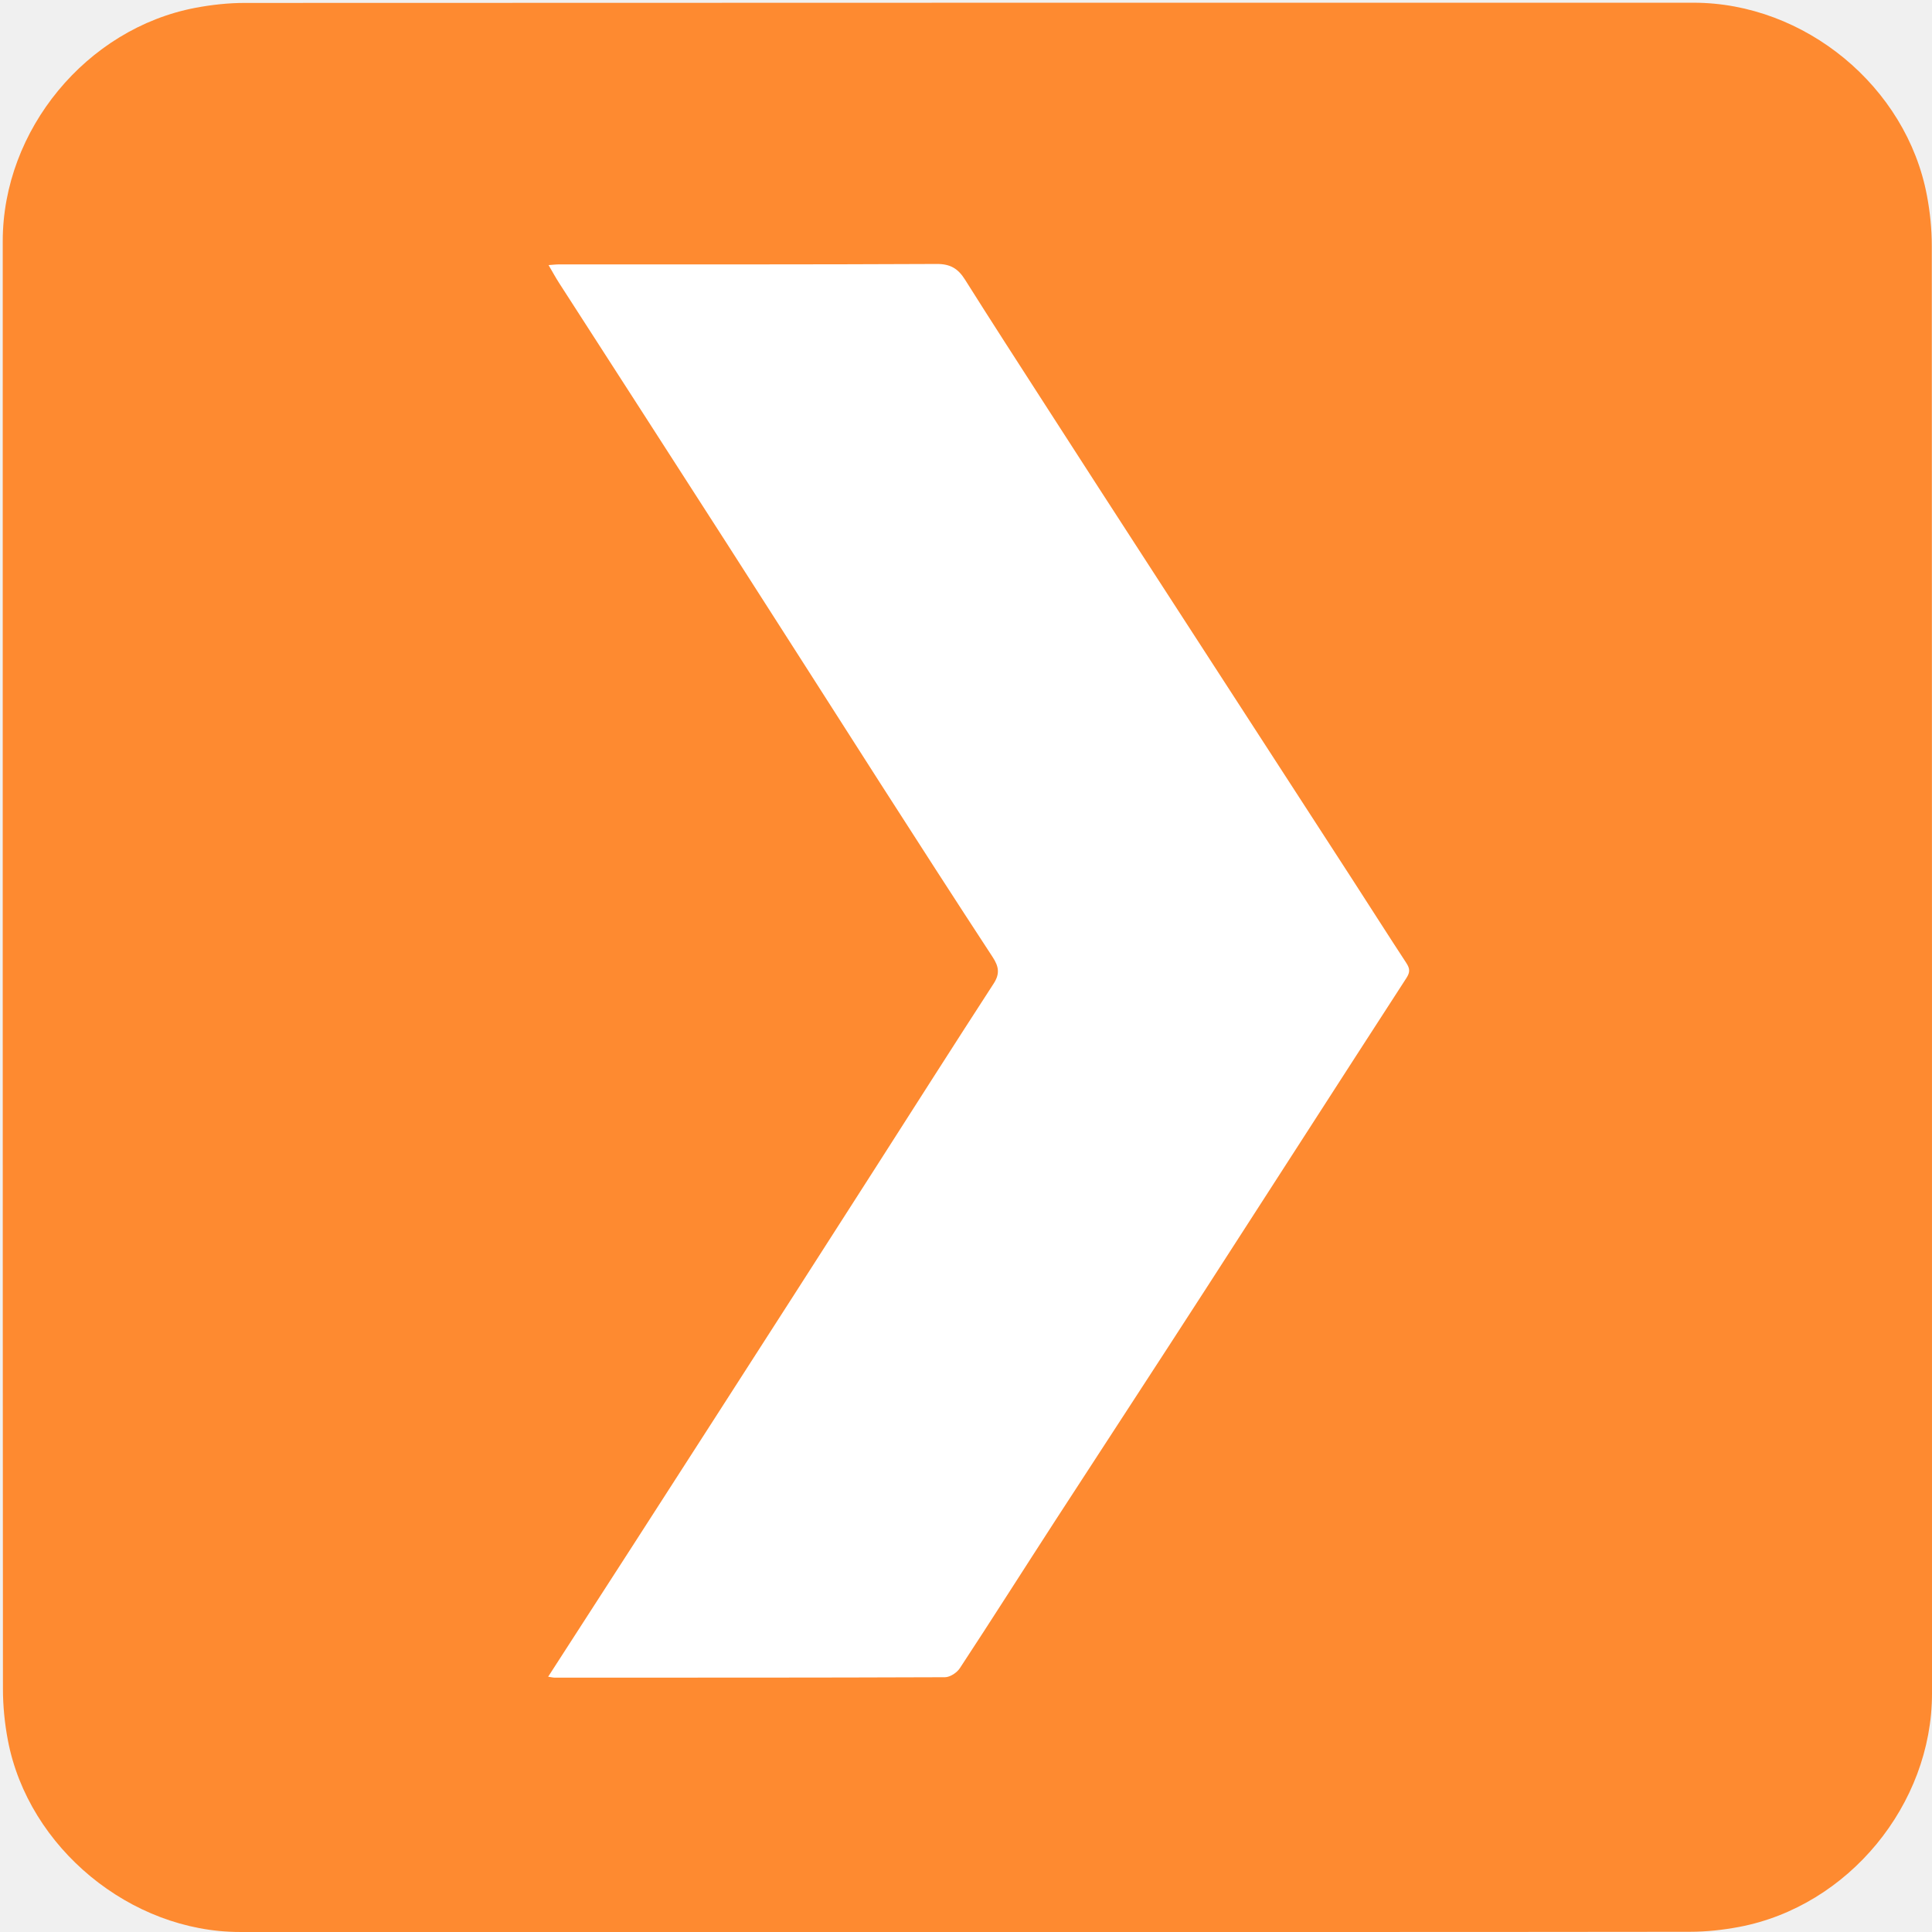
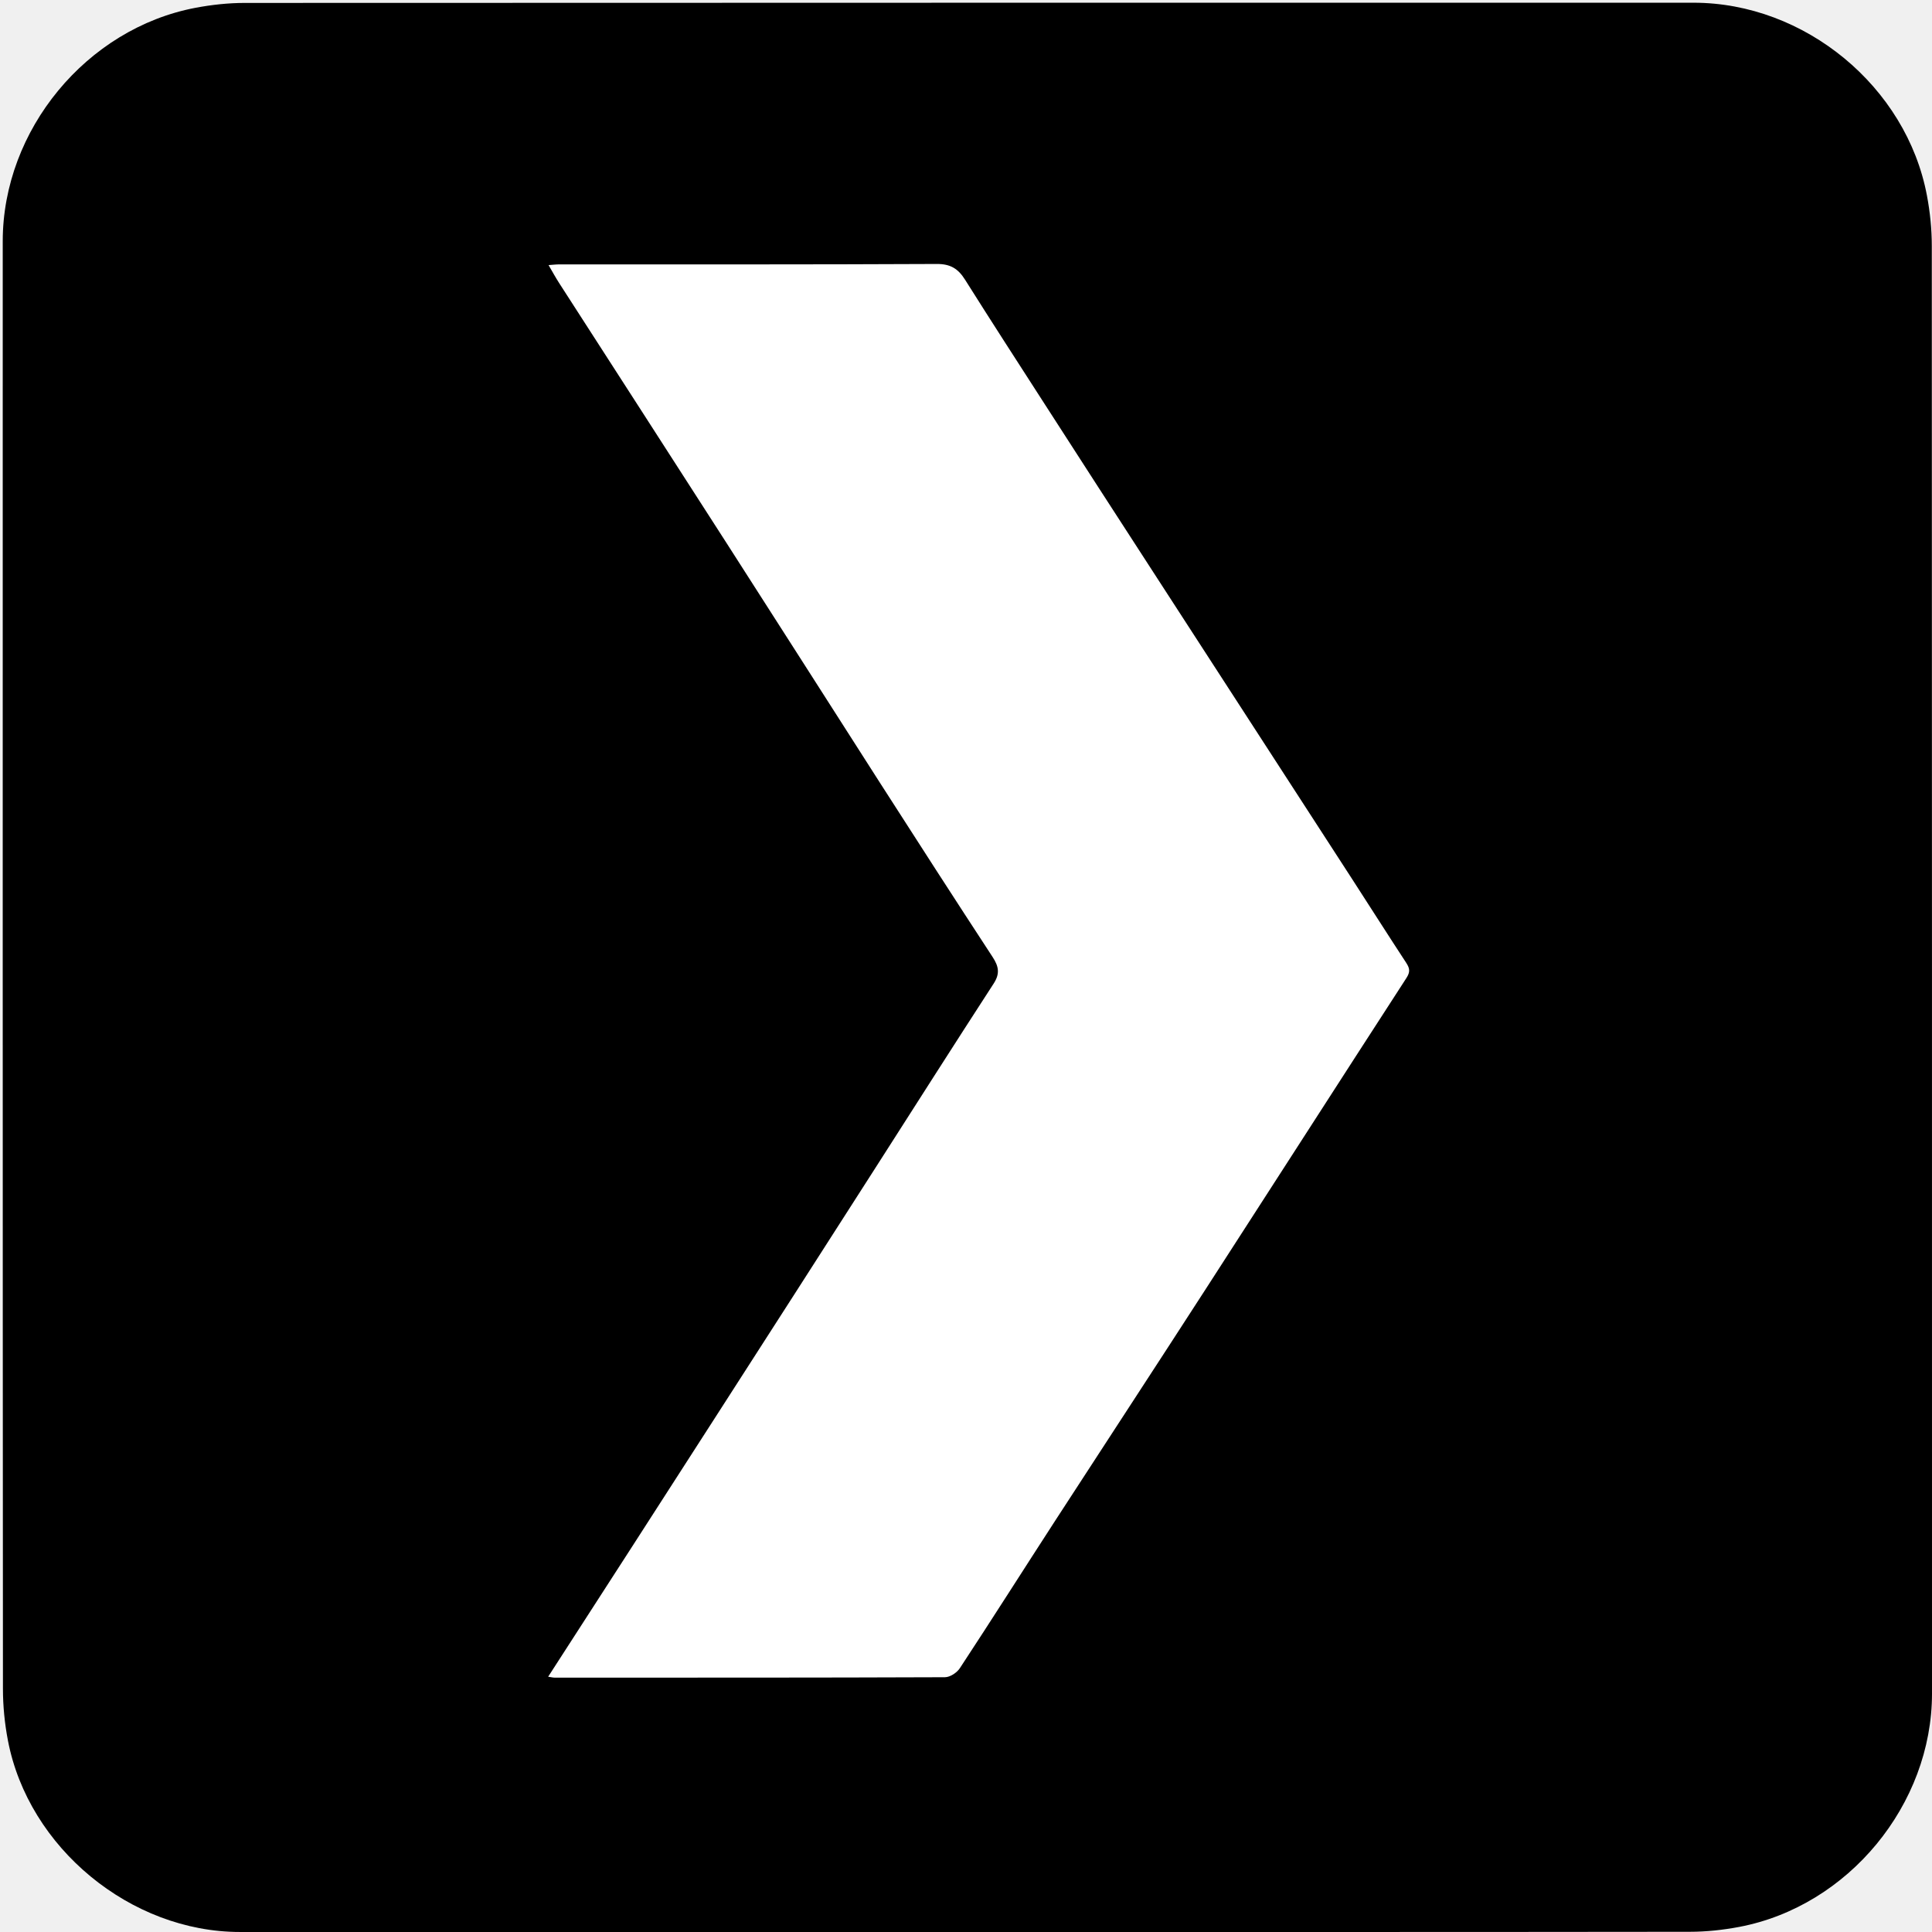
<svg xmlns="http://www.w3.org/2000/svg" id="plex" viewBox="0 0 762 762" width="500" height="500" shape-rendering="geometricPrecision" text-rendering="geometricPrecision" version="1.1">
  <style id="zoom">
    @keyframes plex_logo_animation__ts{0%,to{transform:translate(172.5977px,437.5853px) scale(1,1)}26.667%,73.333%{transform:translate(172.5977px,437.5853px) scale(1,1);animation-timing-function:cubic-bezier(.42,0,.58,1)}40%,60%{transform:translate(172.5977px,437.5853px) scale(0,0);animation-timing-function:cubic-bezier(.42,0,.58,1)}}#plex{pointer-events:all}#plex *{animation-play-state:paused!important}#plex:hover *{animation-play-state:running!important}#plex_logo_animation{animation:plex_logo_animation__ts 3000ms linear infinite normal forwards}
  </style>
  <g id="background" transform="matrix(4 0 0 4 -304.4 -1367.446)">
-     <path id="square" d="M171.36 532.36h-71.6c-10.78 0-20.86-8.3-22.88-18.89-.32-1.67-.49-3.4-.49-5.1-.03-47.58-.02-95.15-.02-142.73 0-10.95 8.25-20.97 19.01-23.01 1.59-.3 3.24-.48 4.86-.48 47.62-.02 95.23-.02 142.85-.02 10.95 0 20.99 8.26 23.01 19.01.31 1.63.48 3.32.48 4.98.02 47.58.02 95.15.02 142.73 0 10.95-8.25 20.97-19.01 23.01-1.59.3-3.24.48-4.86.48-23.79.03-47.58.02-71.37.02z" fill="#FE8A30" stroke="none" stroke-width="1" />
+     <path id="square" d="M171.36 532.36h-71.6c-10.78 0-20.86-8.3-22.88-18.89-.32-1.67-.49-3.4-.49-5.1-.03-47.58-.02-95.15-.02-142.73 0-10.95 8.25-20.97 19.01-23.01 1.59-.3 3.24-.48 4.86-.48 47.62-.02 95.23-.02 142.85-.02 10.95 0 20.99 8.26 23.01 19.01.31 1.63.48 3.32.48 4.98.02 47.58.02 95.15.02 142.73 0 10.95-8.25 20.97-19.01 23.01-1.59.3-3.24.48-4.86.48-23.79.03-47.58.02-71.37.02z" fill="cf9129" stroke="none" stroke-width="1" />
    <g id="plex_logo_animation" transform="translate(172.598 437.585)">
      <path id="plex_logo" d="M130.15 507.19c.33.05.48.09.63.09 12.83 0 25.66.01 38.49-.04.51 0 1.19-.45 1.48-.9 3.18-4.84 6.28-9.73 9.43-14.59 4.94-7.61 9.91-15.2 14.83-22.82 6.6-10.21 13.16-20.44 19.77-30.64.38-.59.33-.94-.01-1.47-1.79-2.73-3.54-5.49-5.32-8.24-6.52-10.07-13.05-20.13-19.56-30.19-3.61-5.57-7.22-11.15-10.81-16.73-2.62-4.07-5.25-8.13-7.83-12.23-.68-1.08-1.44-1.55-2.79-1.54-12.39.06-24.78.04-37.17.04-.34 0-.67.04-1.1.07.39.67.69 1.22 1.03 1.75 5.52 8.57 11.05 17.14 16.56 25.72 5.03 7.83 10.03 15.68 15.05 23.52 3.7 5.77 7.41 11.53 11.16 17.26.59.91.72 1.62.09 2.59-3.97 6.12-7.88 12.27-11.81 18.41-5.19 8.1-10.38 16.2-15.59 24.29-5.46 8.51-10.95 17-16.53 25.65z" transform="translate(-172.598 -437.585)" fill="#FFF" stroke="none" stroke-width="1" />
    </g>
  </g>
</svg>
